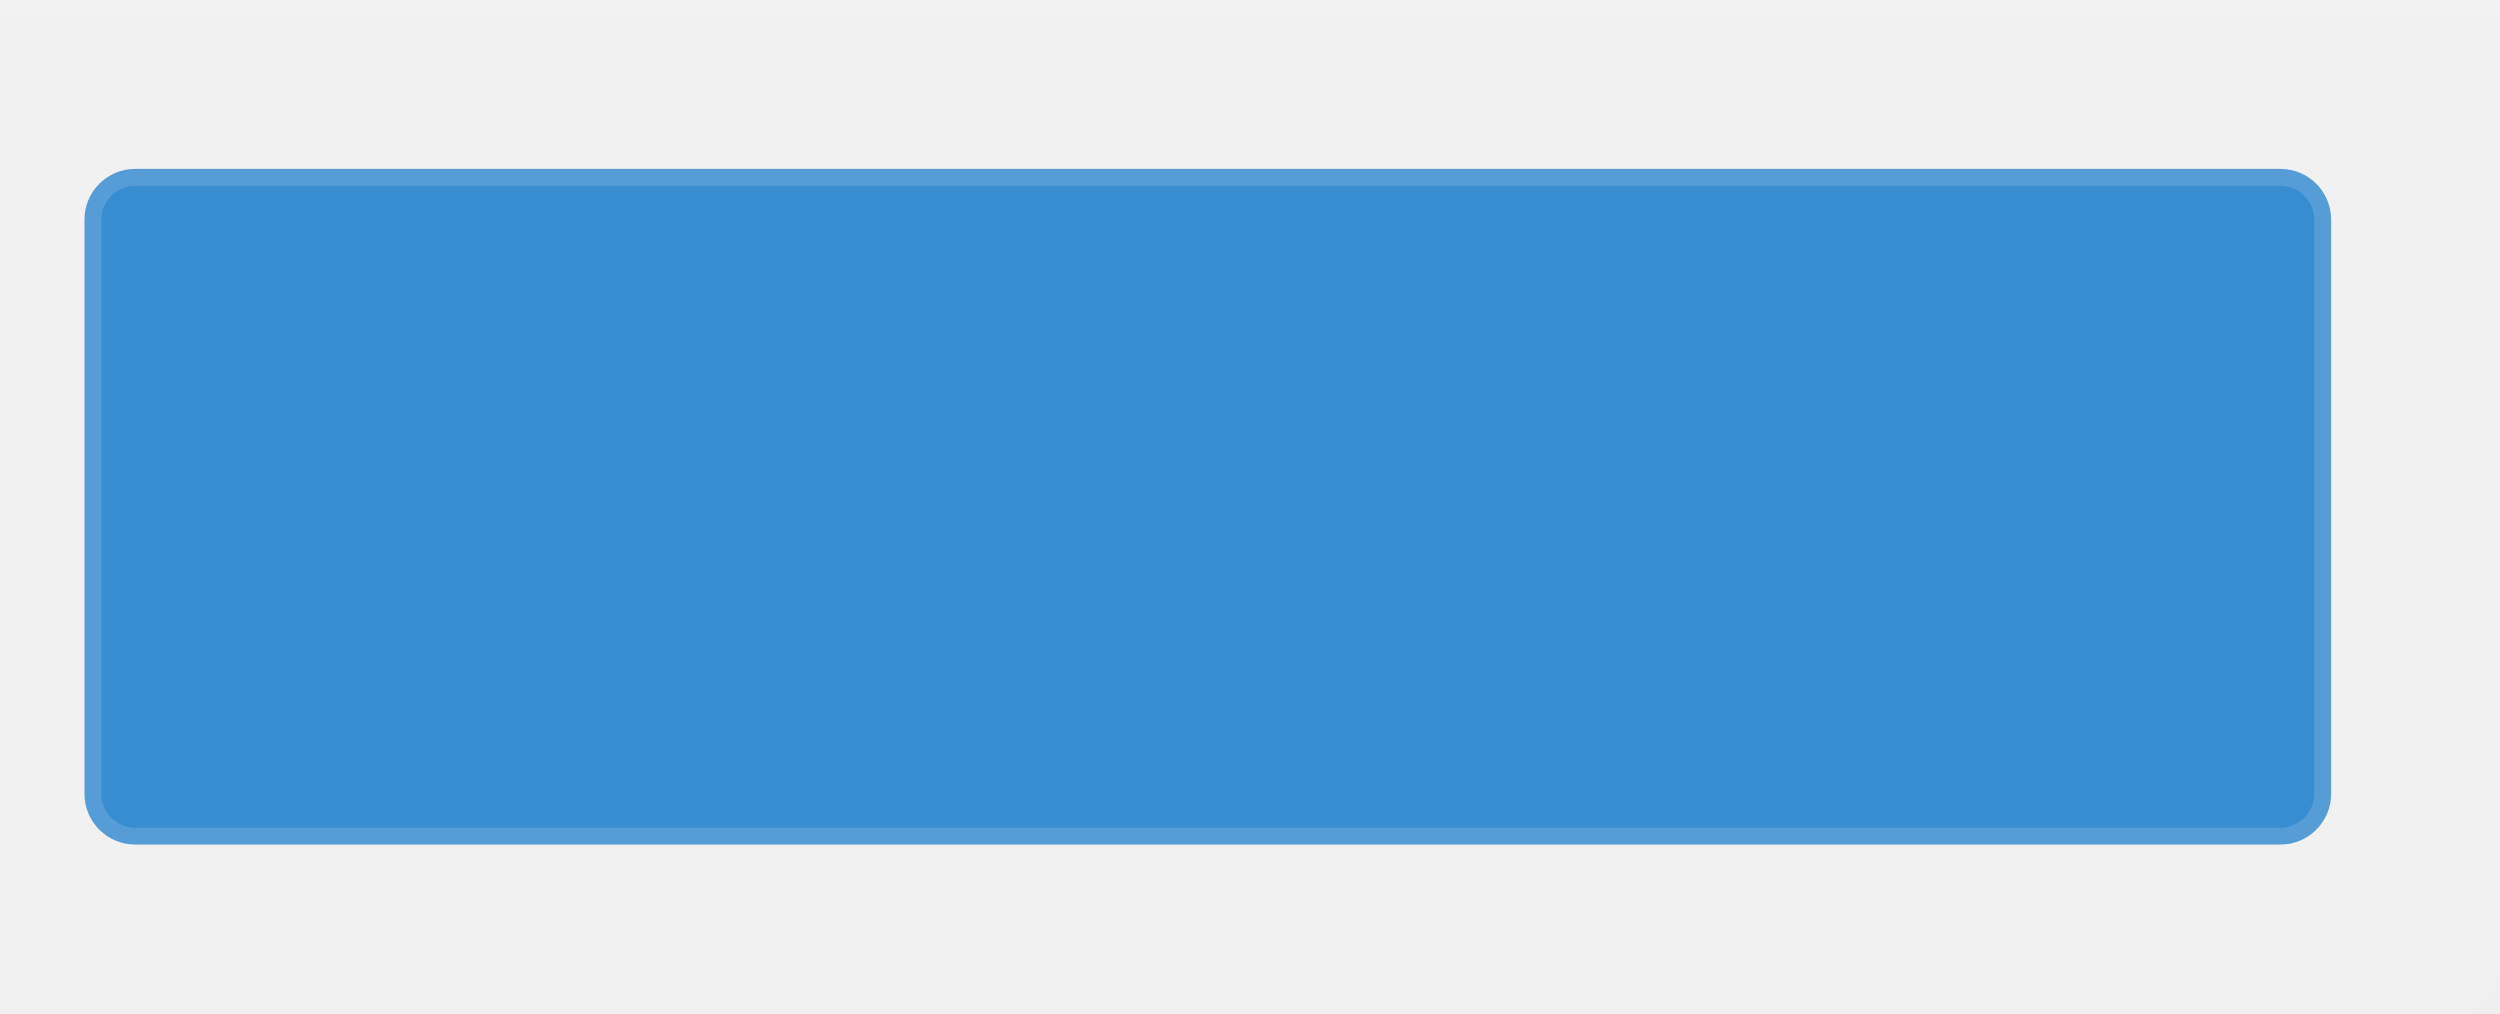
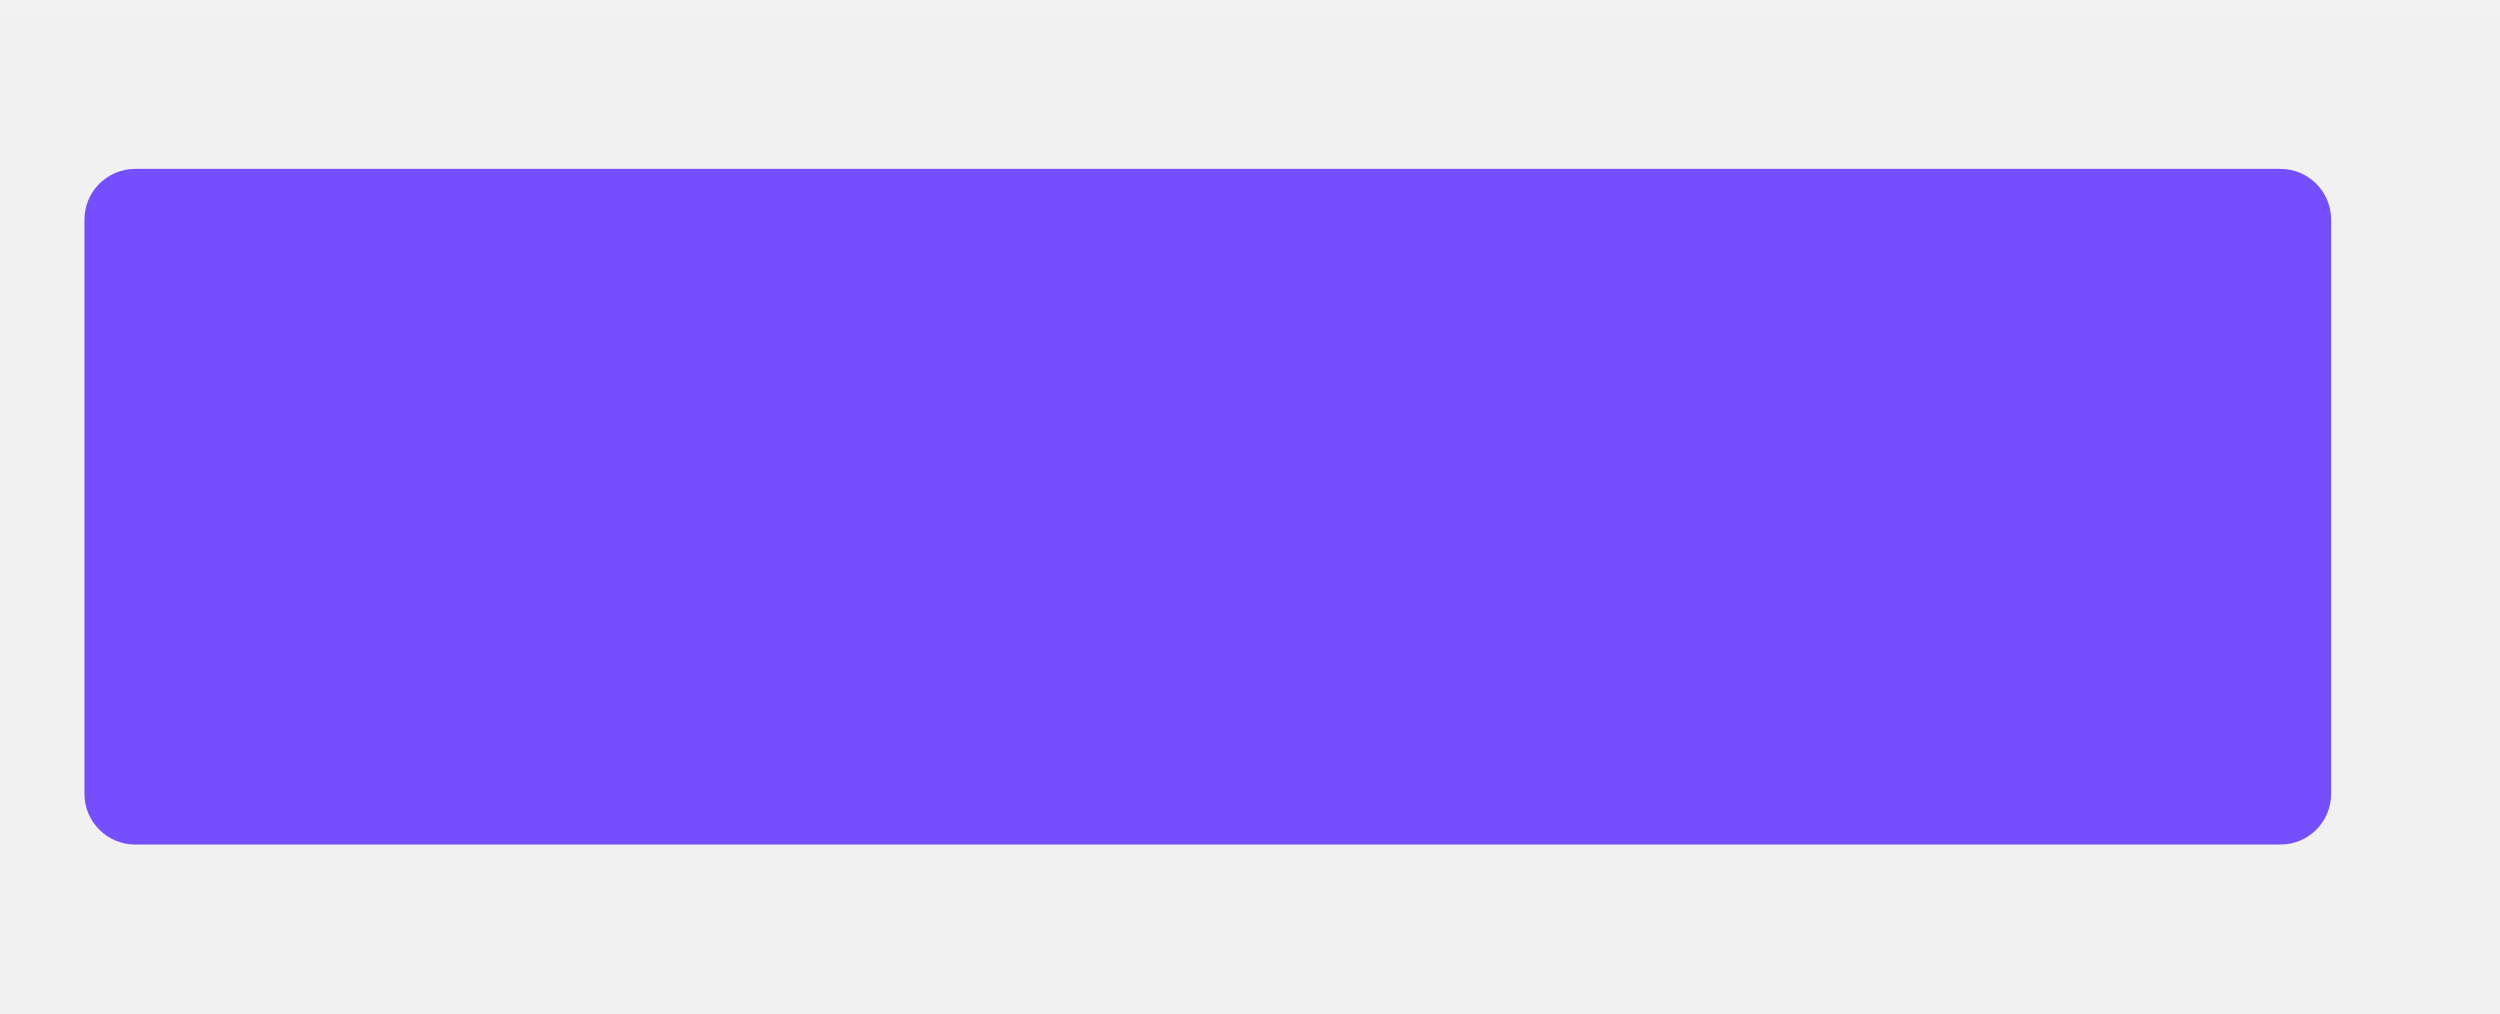
<svg xmlns="http://www.w3.org/2000/svg" width="148" height="60" viewBox="0 0 39.158 15.875" version="1.1" id="svg5">
  <defs id="defs2">
    <clipPath clipPathUnits="userSpaceOnUse" id="clipPath1633">
      <path id="path1635" style="opacity:0.95;fill:#ffffff;stroke-width:0.974;stroke-linecap:round;stroke-linejoin:round" d="m 0.23,-3.969 c -2.033,0 -3.67,1.637 -3.67,3.67 V 16.174 c 0,2.033 1.637,3.67 3.67,3.67 H 16.703 c 2.033,0 3.67,-1.637 3.67,-3.67 V -0.299 C 20.373,-2.332 18.736,-3.969 16.703,-3.969 Z M 3.708,1.058 h 9.518 c 1.175,0 2.12,0.946 2.12,2.12 v 9.518 c 0,1.175 -0.946,2.12 -2.12,2.12 H 3.708 C 2.533,14.817 1.587,13.871 1.587,12.696 V 3.179 c 0,-1.175 0.946,-2.12 2.12,-2.12 z" />
    </clipPath>
  </defs>
  <g id="layer1">
    <g id="g2413" transform="matrix(-1,0,0,1,40.74583,-3.439583)">
      <path id="rect3629" style="opacity:0.06;fill:#ffffff;fill-opacity:1;stroke:none;stroke-width:3.991;stroke-linecap:round;stroke-linejoin:round;stroke-miterlimit:4;stroke-dasharray:none;stroke-opacity:0.988;paint-order:stroke markers fill" d="m 6,13 v 57 c 0,1.662 1.338,3 3,3 H 154 V 13 Z" transform="scale(0.2645833)" />
      <rect style="opacity:0.1;fill:#ffffff;fill-opacity:1;stroke:none;stroke-width:0.576;stroke-linecap:round;stroke-linejoin:round;stroke-miterlimit:4;stroke-dasharray:none;stroke-opacity:0.988;paint-order:stroke markers fill" id="rect2759" width="39.158" height="0.265" x="1.587" y="3.44" rx="0" ry="0" />
-       <rect style="opacity:1;fill:#569dd7;fill-opacity:1;stroke:none;stroke-width:0.479;stroke-linecap:round;stroke-linejoin:round;paint-order:stroke fill markers" id="rect1110" width="35.19" height="10.583" x="4.233" y="6.085" rx="0.794" ry="0.794" />
-       <rect style="fill:#388cd0;fill-opacity:1;stroke:none;stroke-width:0.46;stroke-linecap:round;stroke-linejoin:round;paint-order:stroke fill markers" id="rect2236" width="34.66" height="10.054" x="4.498" y="6.35" rx="0.529" ry="0.529" />
+       <rect style="opacity:1;fill:#754ffe;fill-opacity:1;stroke:none;stroke-width:0.479;stroke-linecap:round;stroke-linejoin:round;paint-order:stroke fill markers" id="rect1110" width="35.19" height="10.583" x="4.233" y="6.085" rx="0.794" ry="0.794" />
+       <rect style="fill:#754ffe;fill-opacity:1;stroke:none;stroke-width:0.46;stroke-linecap:round;stroke-linejoin:round;paint-order:stroke fill markers" id="rect2236" width="34.66" height="10.054" x="4.498" y="6.35" rx="0.529" ry="0.529" />
    </g>
  </g>
</svg>
